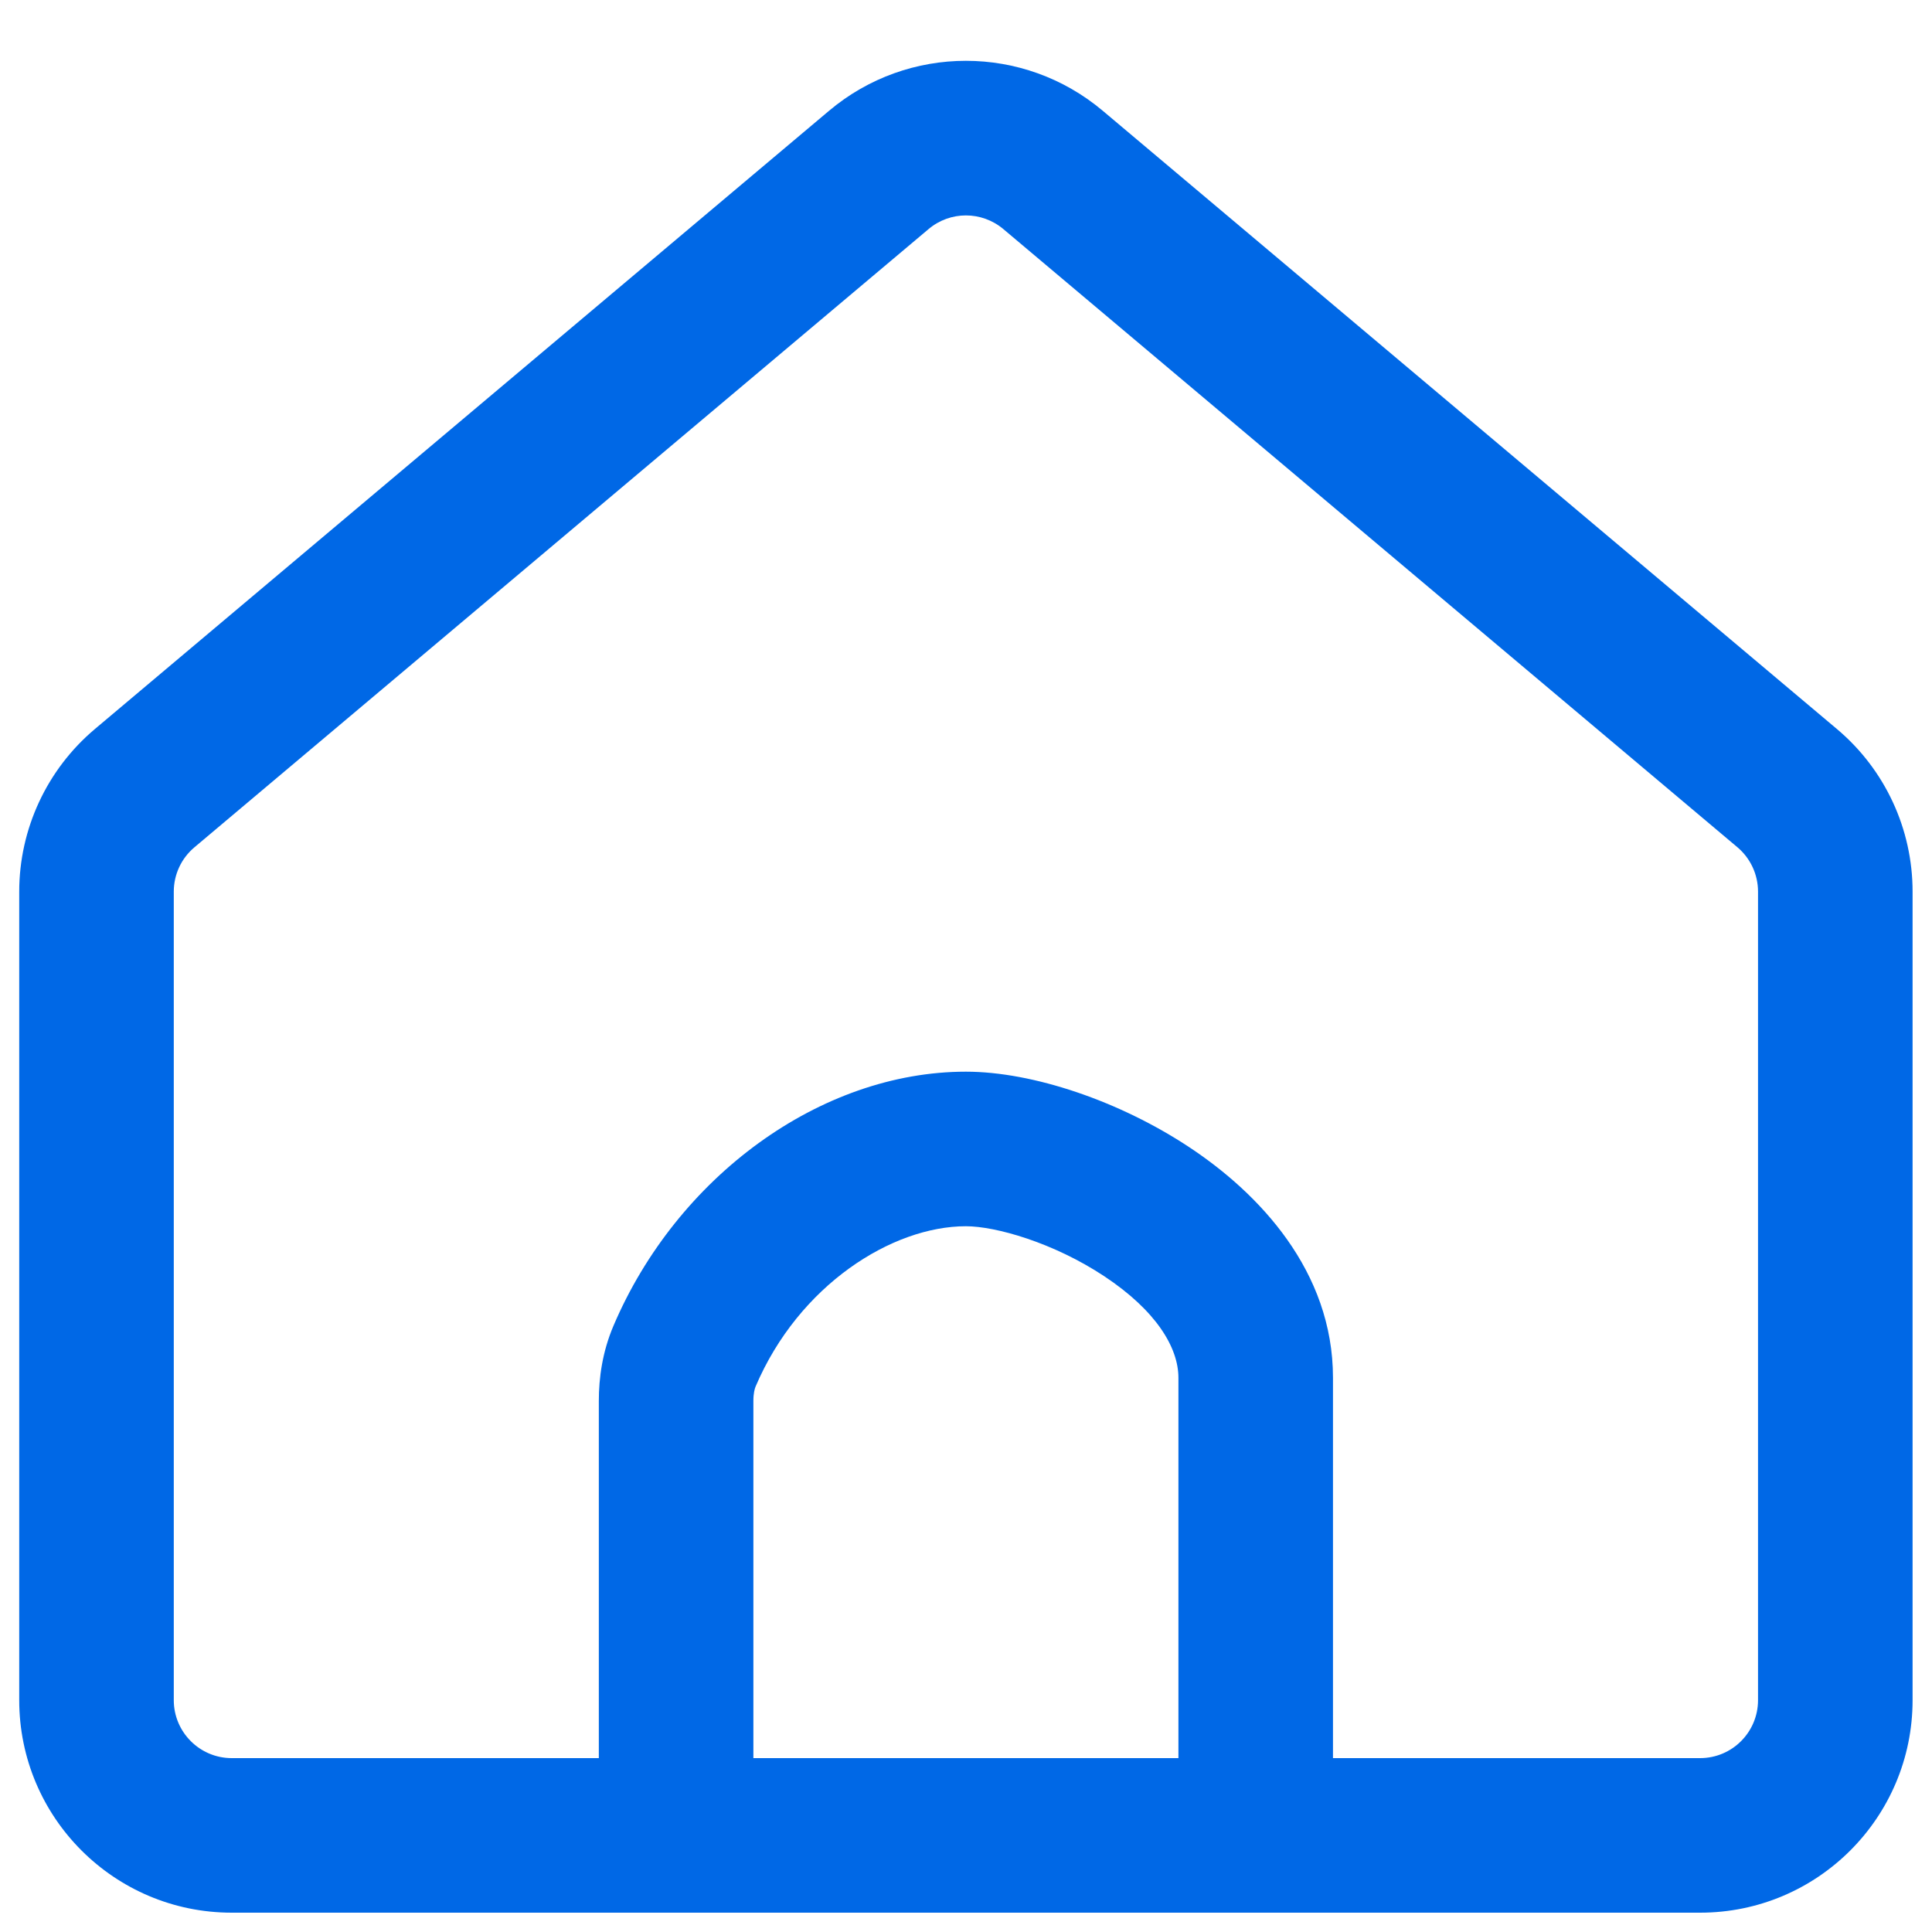
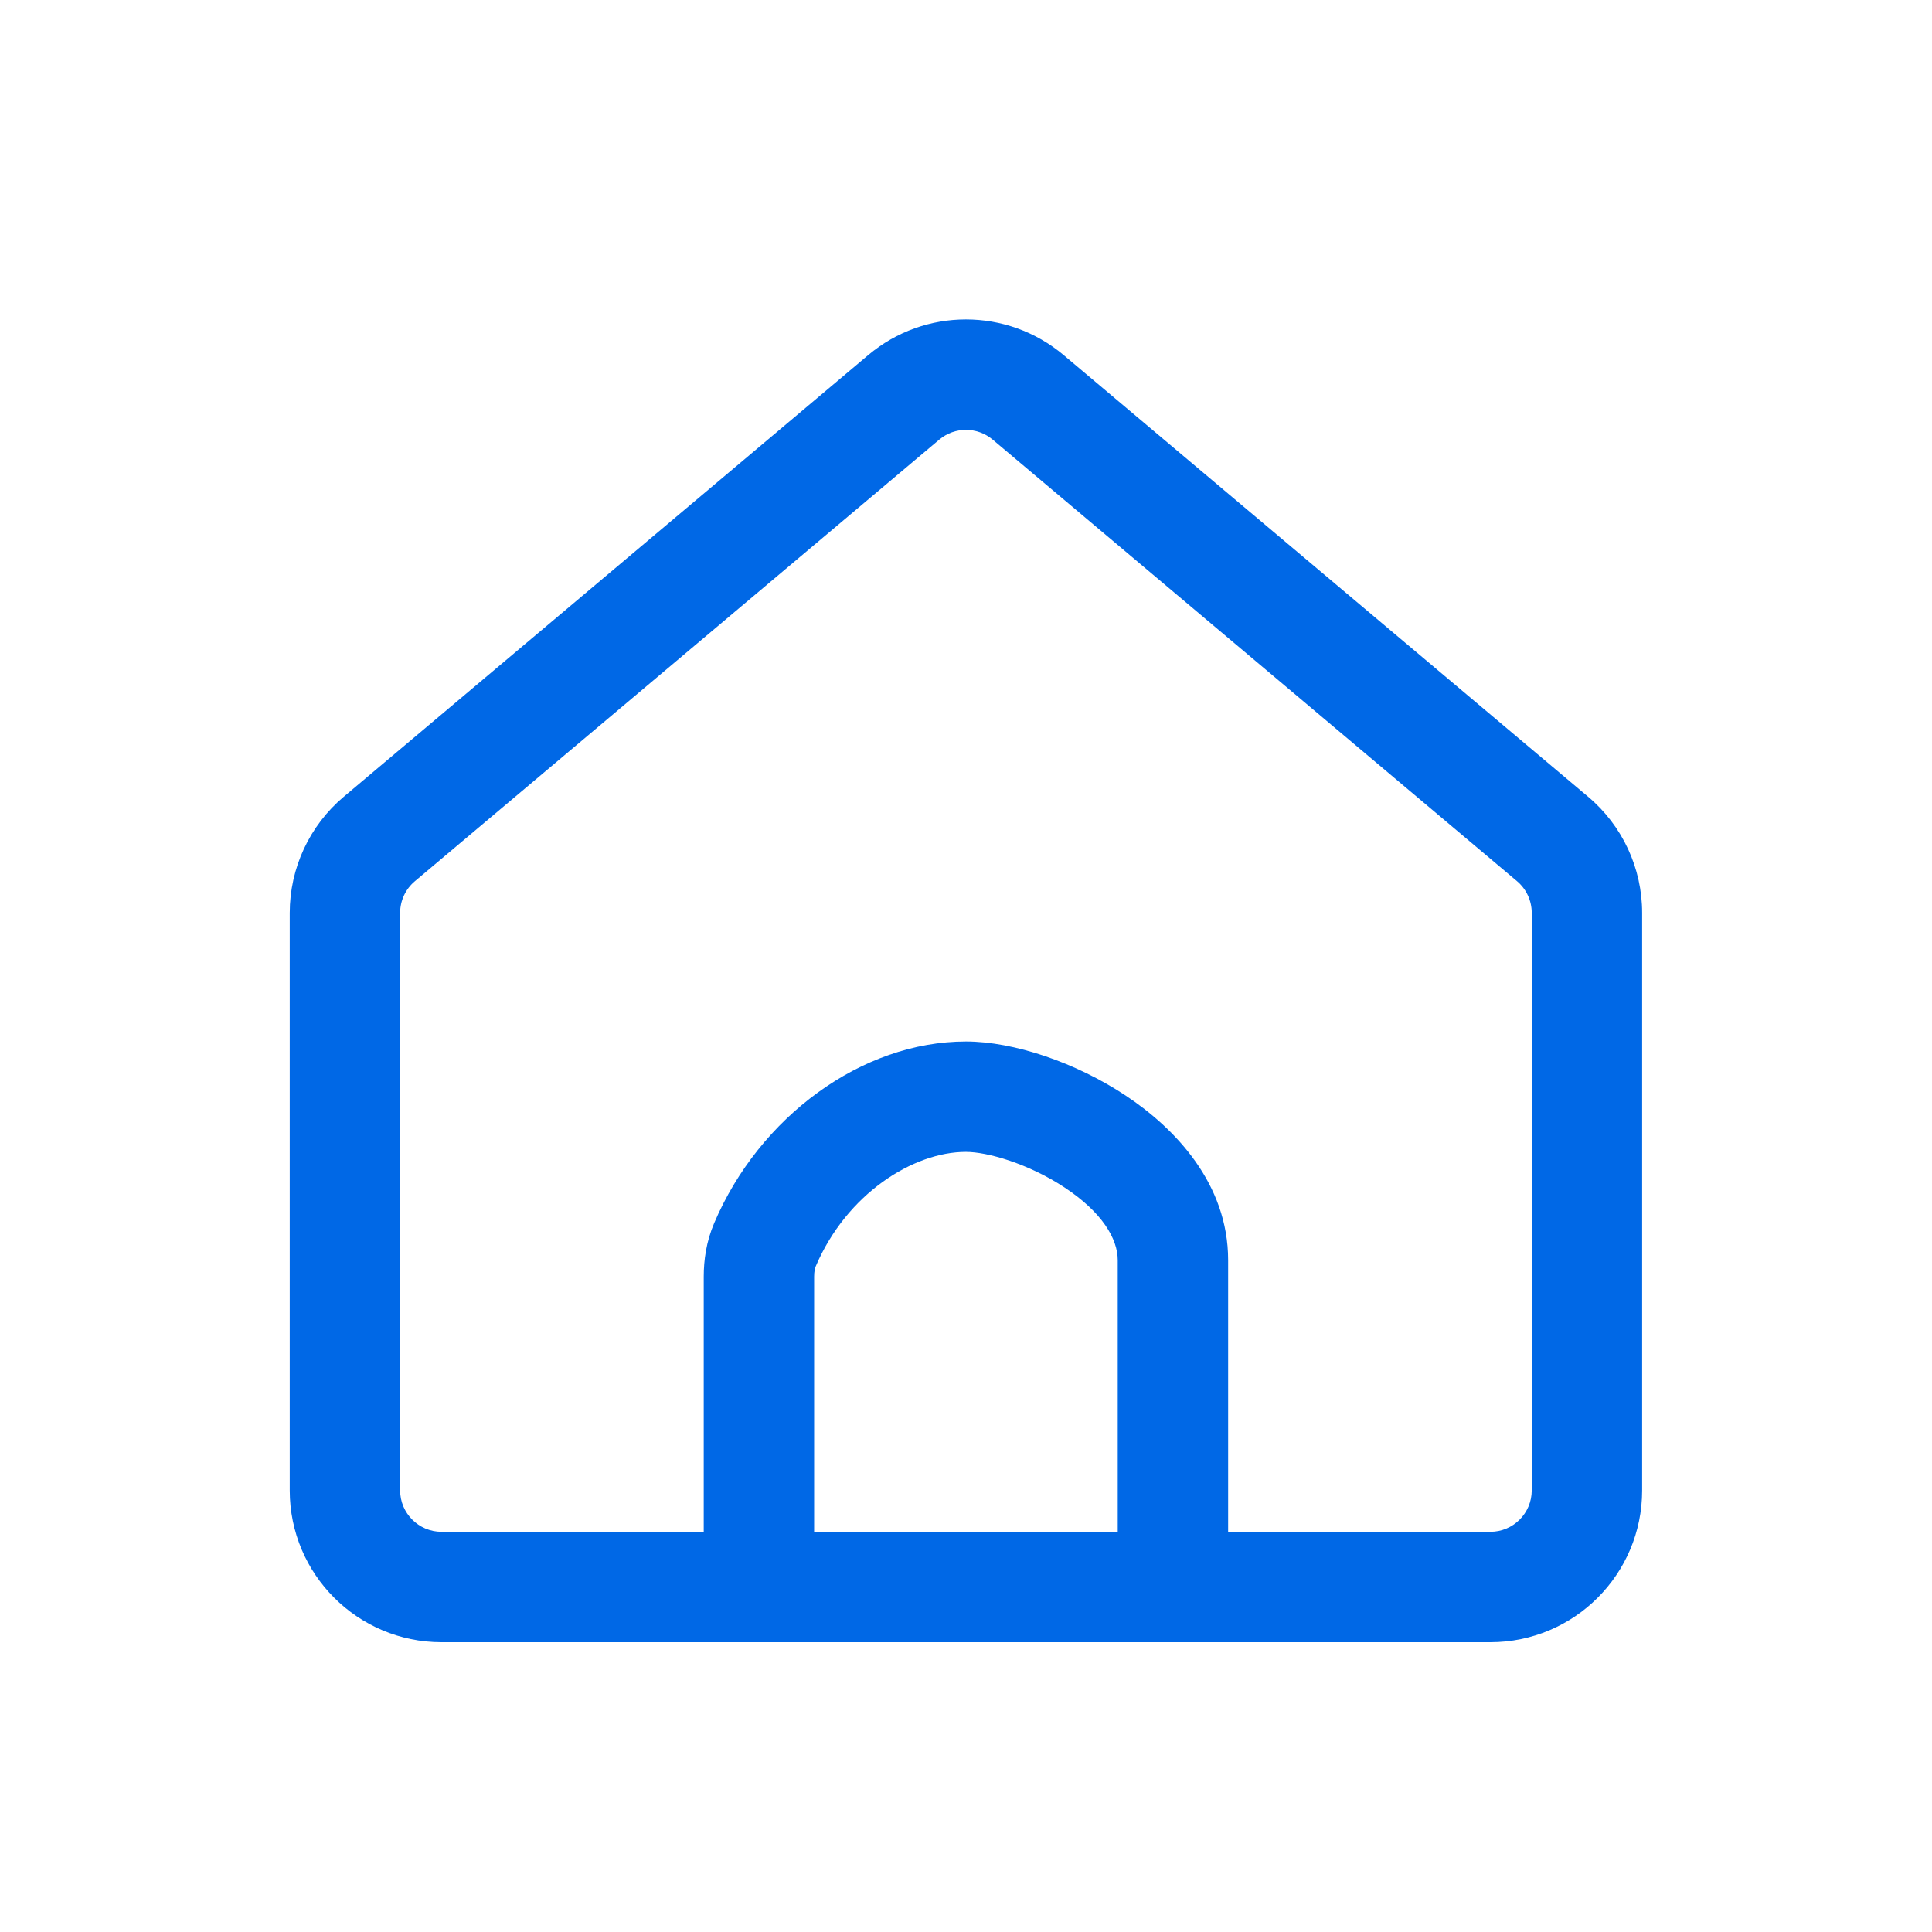
- <svg xmlns="http://www.w3.org/2000/svg" width="20" height="20" viewBox="0 0 20 20" fill="none">
-   <path fill-rule="evenodd" clip-rule="evenodd" d="M10.386 2.371C10.162 2.183 9.836 2.183 9.613 2.371L2.013 8.771C1.877 8.885 1.799 9.053 1.799 9.23V17.6C1.799 17.931 2.068 18.2 2.399 18.2H6.199V14.502C6.199 14.263 6.236 13.994 6.35 13.726C7.005 12.186 8.49 11.094 9.999 11.094C10.692 11.094 11.593 11.399 12.316 11.879C13.03 12.352 13.799 13.155 13.799 14.263V18.2H17.599C17.931 18.2 18.199 17.931 18.199 17.6V9.23C18.199 9.053 18.121 8.885 17.986 8.771L10.386 2.371ZM12.199 18.2V14.263C12.199 13.95 11.969 13.568 11.432 13.212C10.905 12.863 10.307 12.694 9.999 12.694C9.236 12.694 8.27 13.301 7.822 14.353C7.812 14.377 7.799 14.424 7.799 14.502V18.2H12.199ZM8.582 1.147C9.401 0.457 10.597 0.457 11.416 1.147L19.016 7.547C19.513 7.965 19.799 8.581 19.799 9.23V17.6C19.799 18.815 18.814 19.8 17.599 19.8H2.399C1.184 19.8 0.199 18.815 0.199 17.6V9.23C0.199 8.581 0.486 7.965 0.982 7.547L8.582 1.147Z" fill="#0068E6" />
+ <svg xmlns="http://www.w3.org/2000/svg" width="28" height="28" viewBox="0 0 28 28" fill="none">
+   <path fill-rule="evenodd" clip-rule="evenodd" d="M14.386 6.371C14.162 6.183 13.836 6.183 13.613 6.371L6.013 12.771C5.877 12.885 5.799 13.053 5.799 13.23V21.6C5.799 21.931 6.068 22.2 6.399 22.2H10.199V18.502C10.199 18.263 10.236 17.994 10.35 17.727C11.005 16.186 12.49 15.094 13.999 15.094C14.692 15.094 15.593 15.399 16.316 15.879C17.03 16.352 17.799 17.155 17.799 18.263V22.2H21.599C21.931 22.2 22.199 21.931 22.199 21.6V13.23C22.199 13.053 22.121 12.885 21.986 12.771L14.386 6.371ZM16.199 22.2V18.263C16.199 17.95 15.969 17.568 15.432 17.212C14.905 16.863 14.307 16.694 13.999 16.694C13.236 16.694 12.27 17.301 11.822 18.353C11.812 18.377 11.799 18.424 11.799 18.502V22.2H16.199ZM12.582 5.147C13.401 4.457 14.597 4.457 15.416 5.147L23.016 11.547C23.513 11.965 23.799 12.581 23.799 13.23V21.6C23.799 22.815 22.814 23.8 21.599 23.8H6.399C5.184 23.8 4.199 22.815 4.199 21.6V13.23C4.199 12.581 4.486 11.965 4.982 11.547L12.582 5.147Z" fill="#0068E6" />
</svg>
